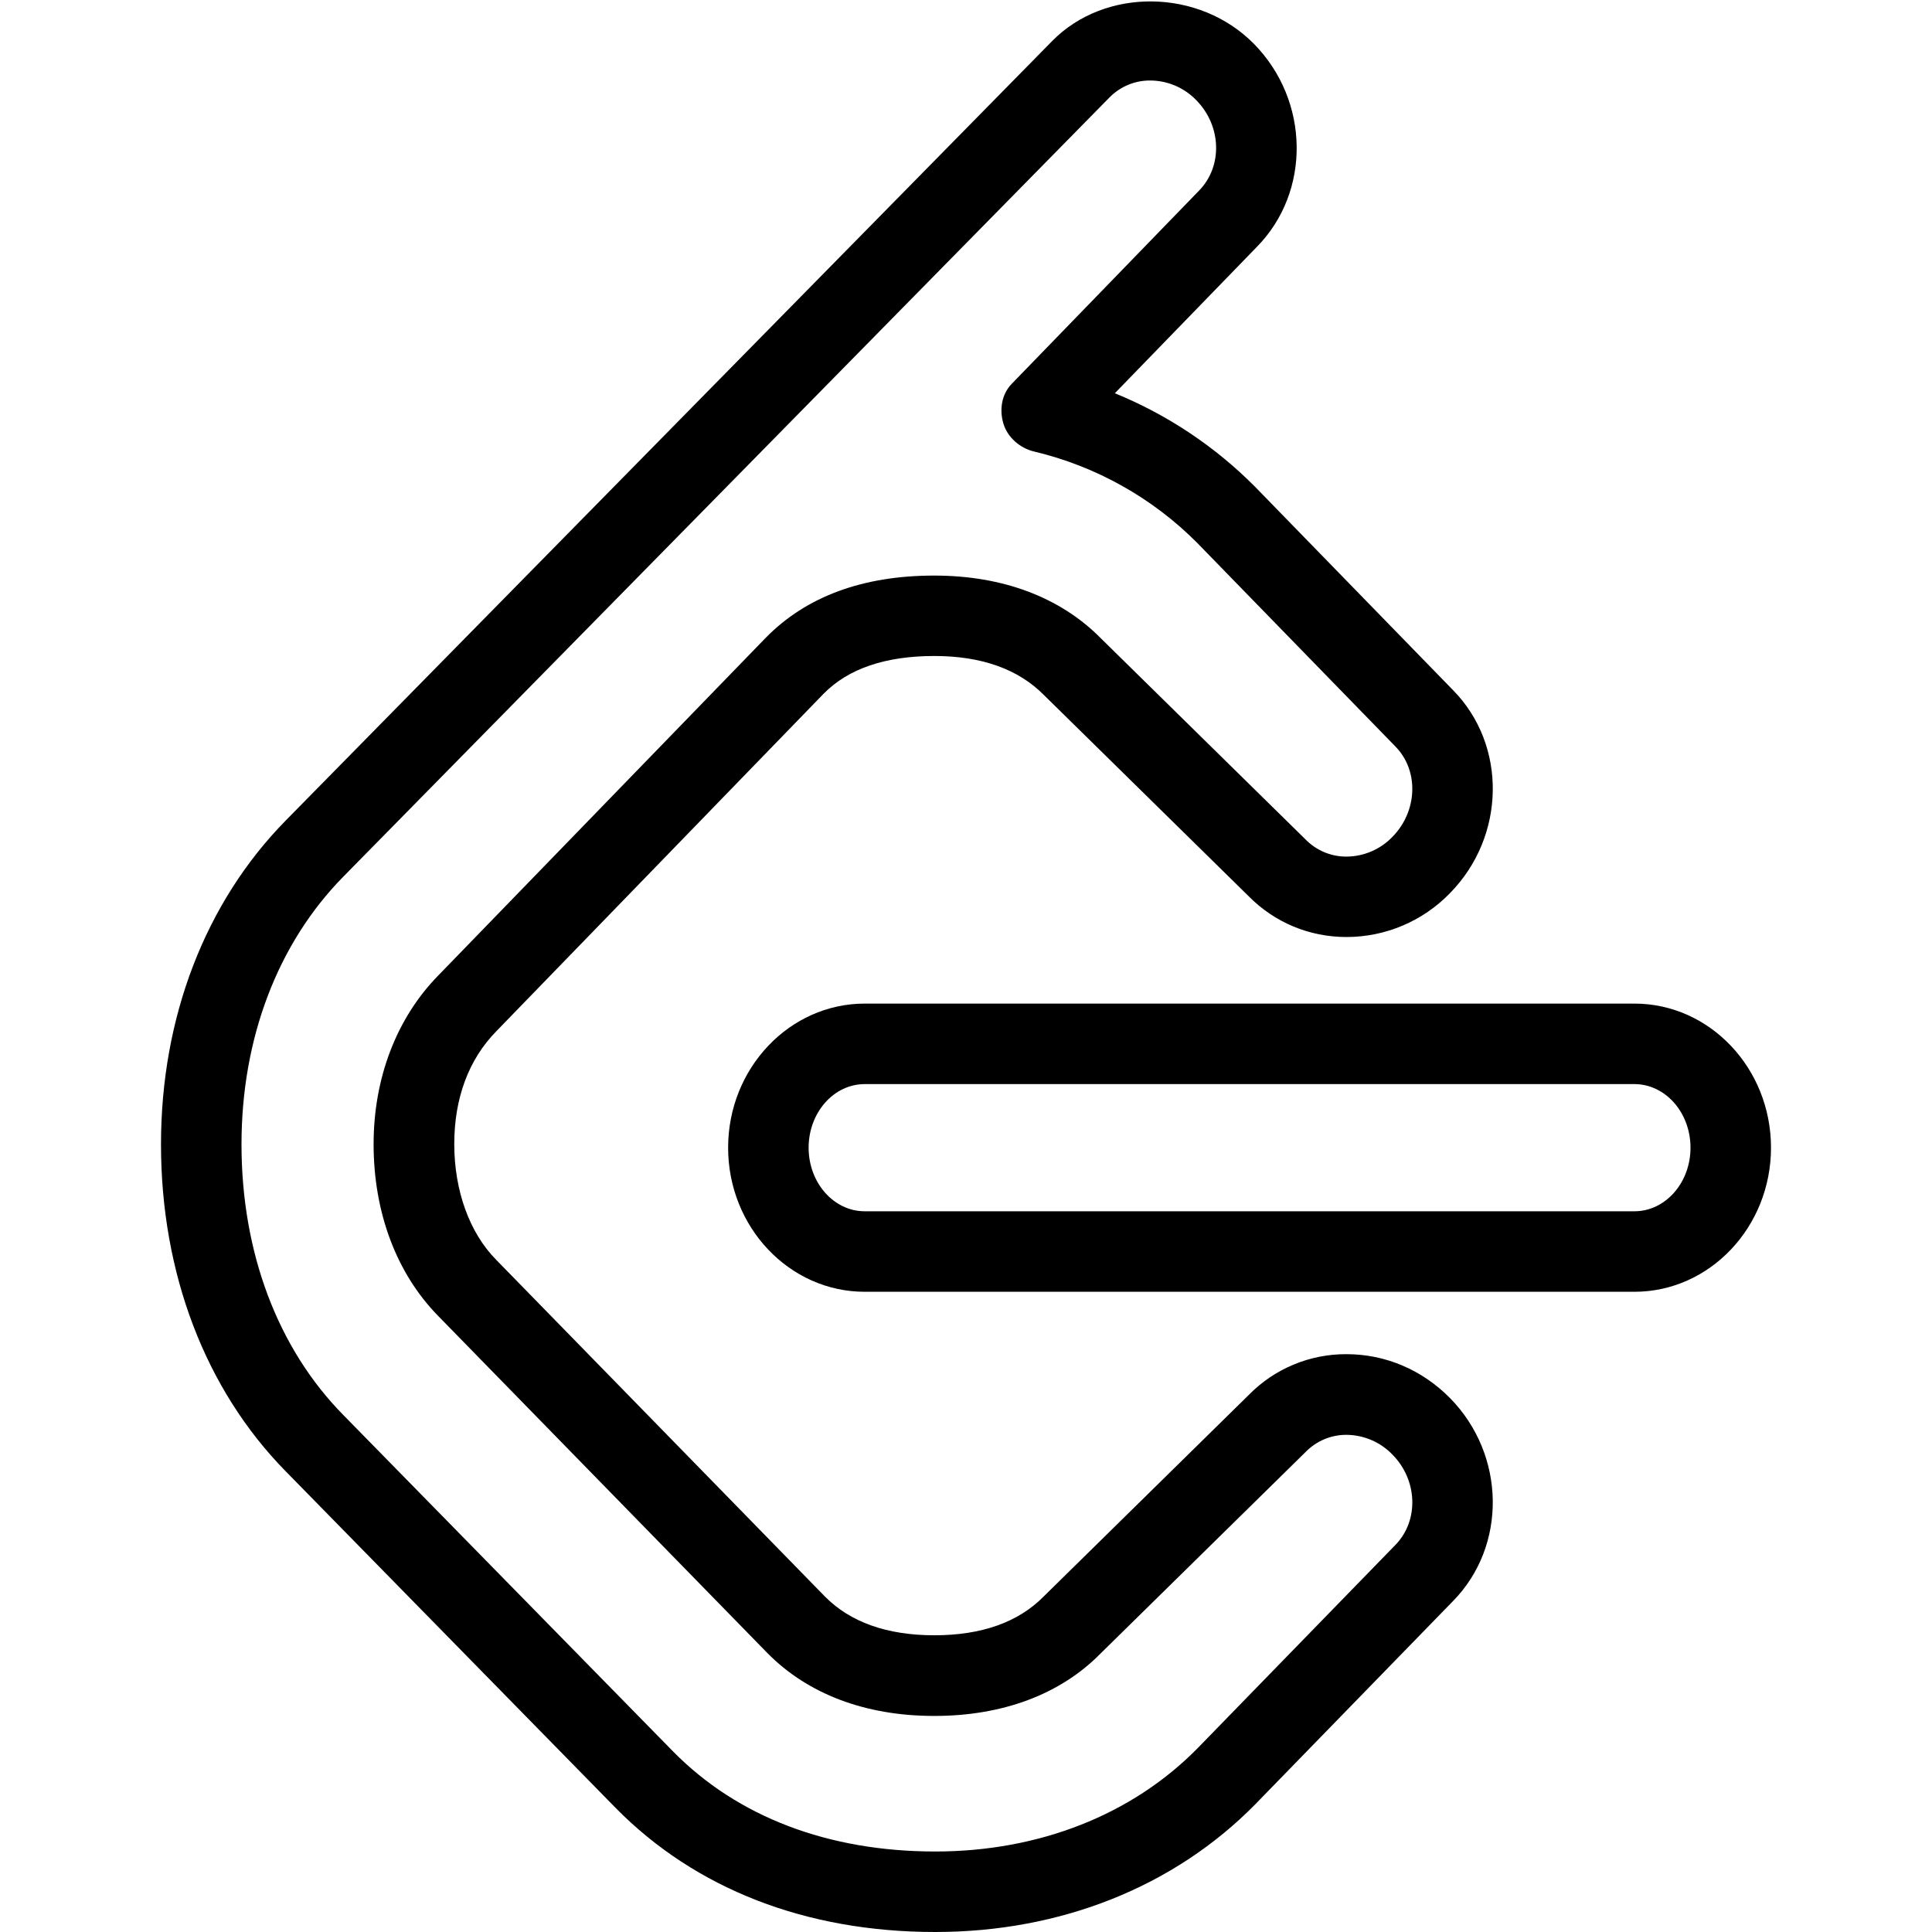
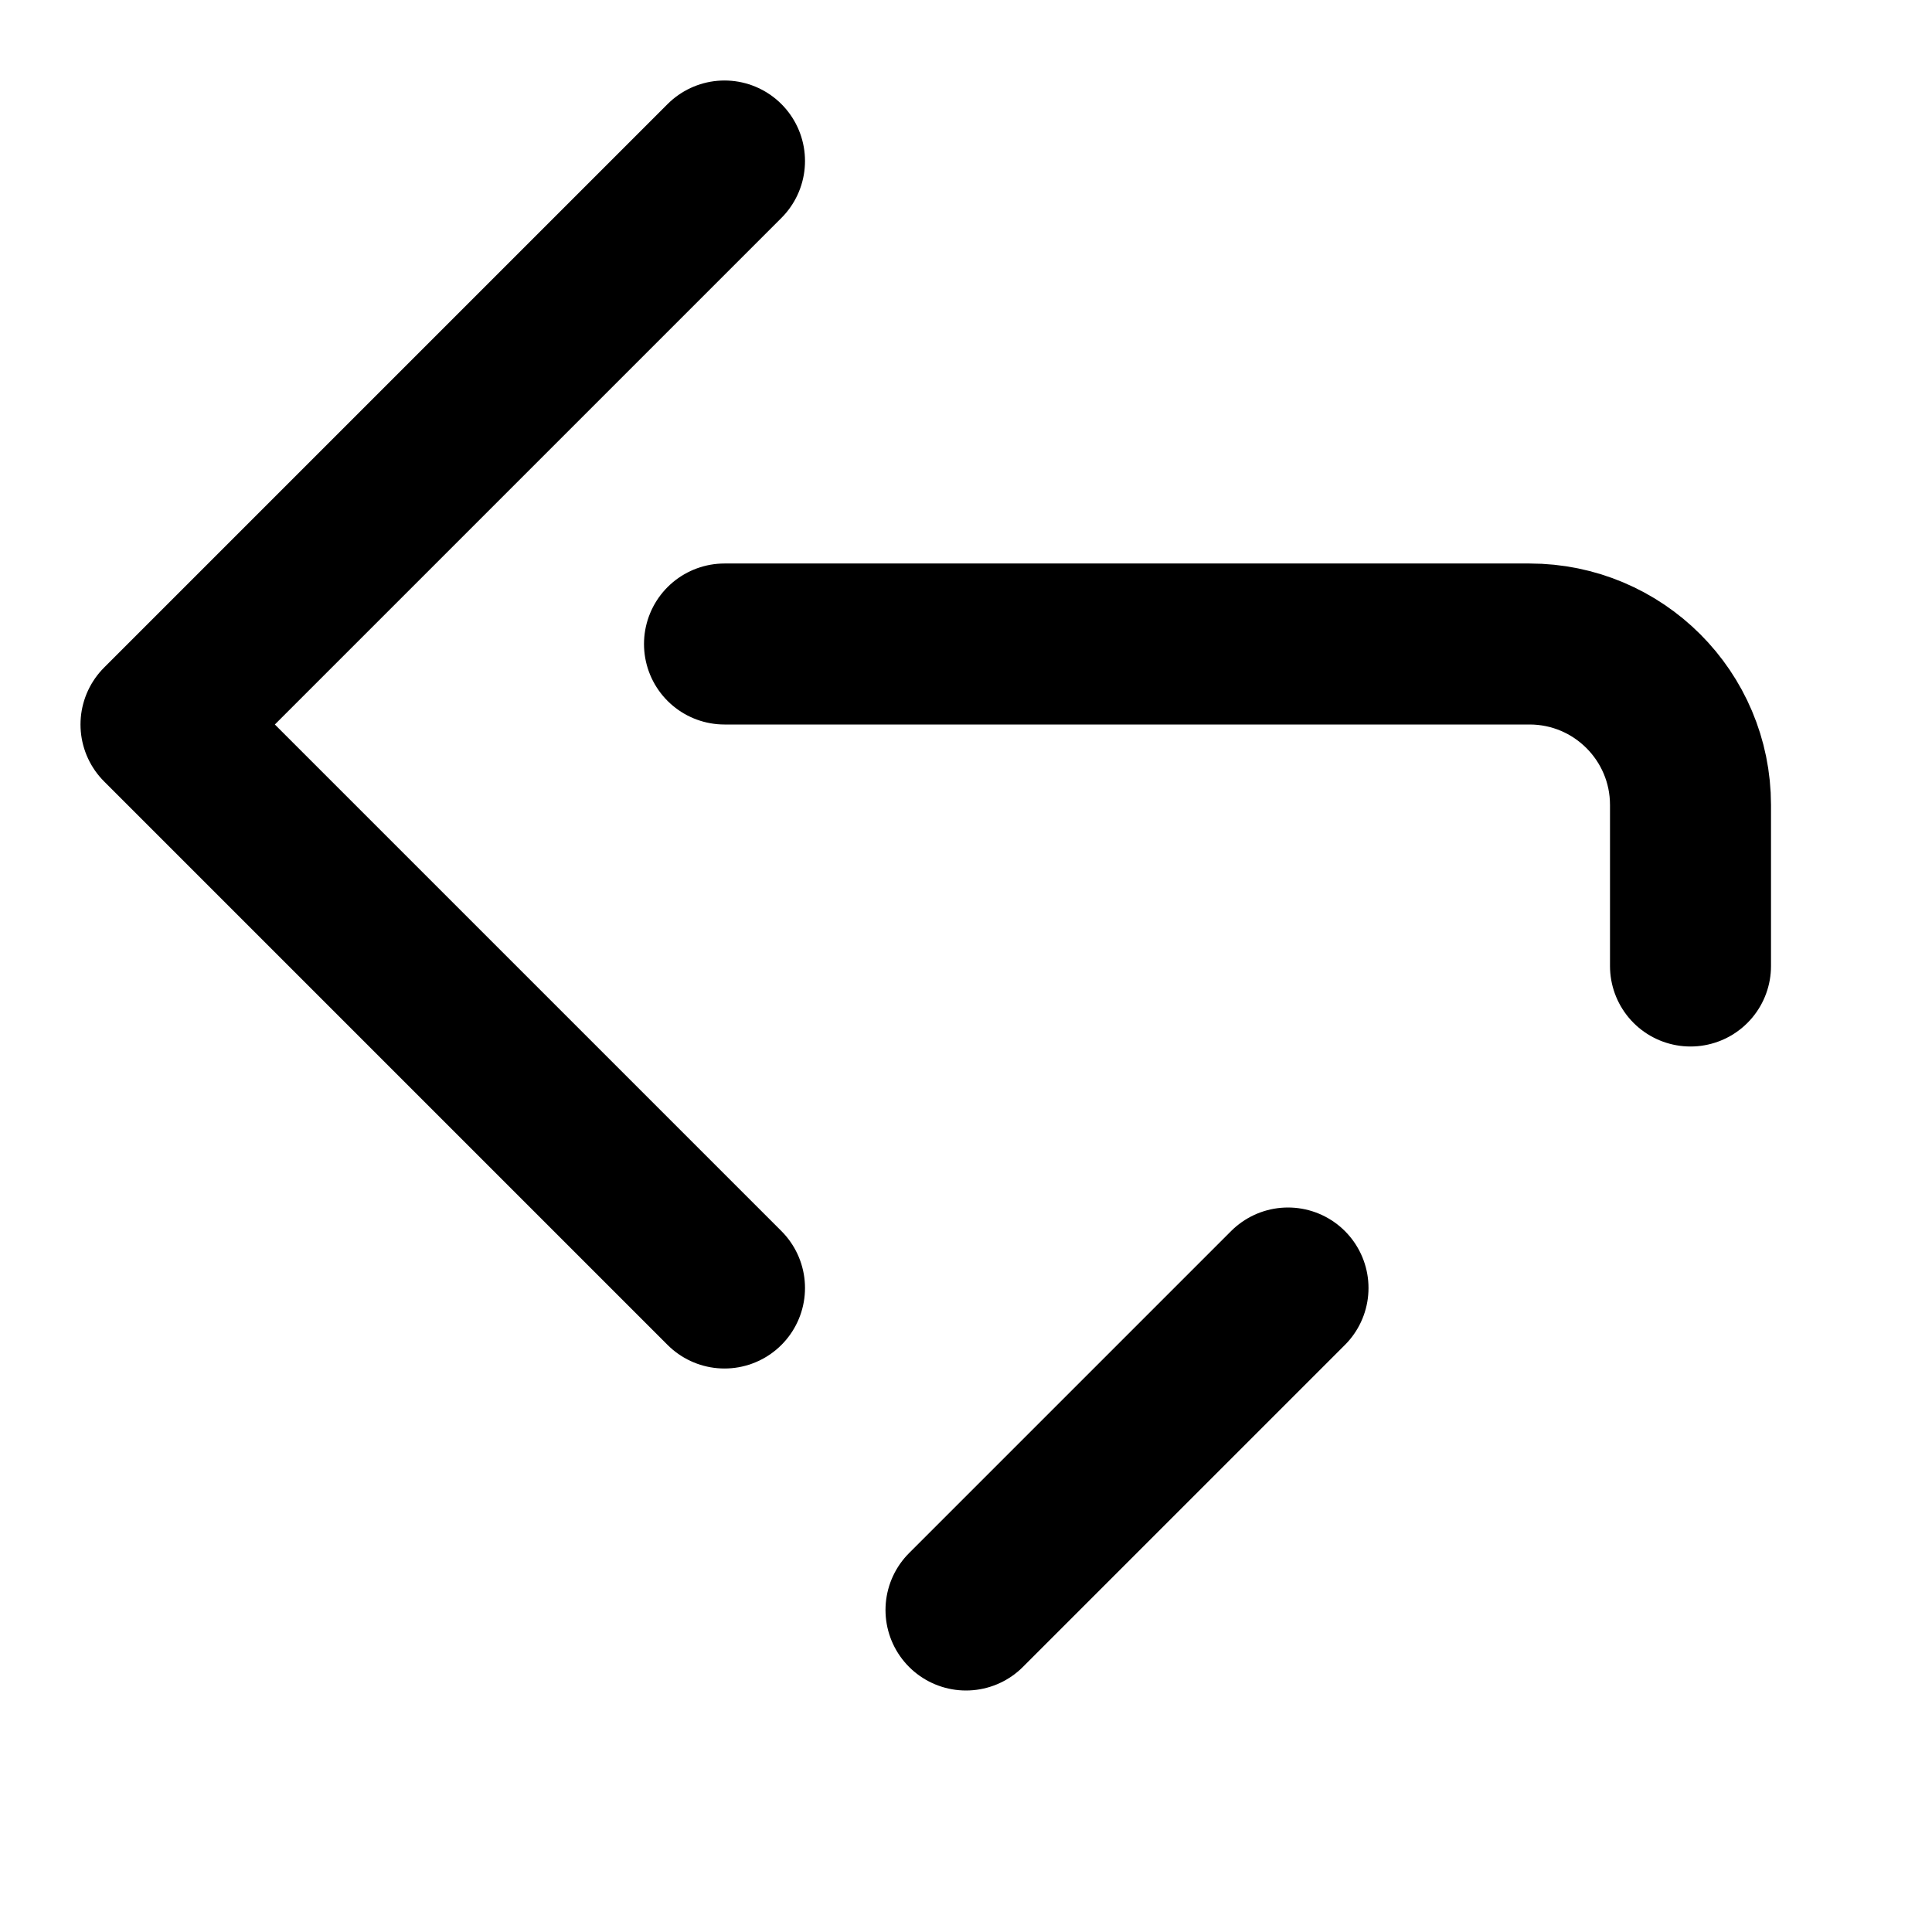
- <svg xmlns="http://www.w3.org/2000/svg" viewBox="0 0 24 24" id="leetcode">
-   <path d="M20.303 16.047h-9.561c-.936 0-1.697-.803-1.697-1.79s.762-1.79 1.697-1.79h9.561c.936 0 1.697.803 1.697 1.79s-.762 1.79-1.697 1.79zm-9.561-2.58c-.385 0-.697.354-.697.79s.312.79.697.79h9.561c.385 0 .697-.354.697-.79s-.312-.79-.697-.79h-9.561z" />
-   <path d="M11.618 24c-1.604 0-2.977-.533-3.97-1.541L3.55 18.278C2.551 17.262 2 15.819 2 14.215c0-1.578.551-3.008 1.552-4.025L13.071.509c.66-.67 1.829-.652 2.506.036.694.706.71 1.839.034 2.524l-1.762 1.816a5.25 5.25 0 0 1 1.739 1.159l2.463 2.53c.672.684.655 1.815-.039 2.521a1.79 1.79 0 0 1-1.284.545c-.464 0-.896-.181-1.219-.509l-2.536-2.492c-.321-.327-.779-.49-1.367-.49-.606 0-1.069.157-1.375.469l-4.067 4.194c-.342.349-.521.831-.521 1.4 0 .577.189 1.101.519 1.436l4.083 4.182c.315.321.774.484 1.362.484s1.045-.163 1.36-.484l2.549-2.505a1.687 1.687 0 0 1 1.209-.503h.002c.483 0 .939.194 1.286.546.693.705.71 1.837.036 2.522l-2.457 2.525C14.586 23.438 13.176 24 11.618 24zM14.29 1a.703.703 0 0 0-.507.21l-9.519 9.681C3.449 11.72 3 12.9 3 14.215c0 1.341.449 2.535 1.265 3.363l.001.001 4.097 4.18C9.162 22.57 10.288 23 11.618 23c1.288 0 2.444-.455 3.258-1.282l2.457-2.525c.295-.301.279-.804-.034-1.122a.801.801 0 0 0-.573-.247h-.001a.703.703 0 0 0-.502.209l-2.549 2.505c-.497.507-1.214.778-2.068.778s-1.572-.271-2.076-.784L5.446 16.35c-.519-.527-.805-1.286-.805-2.136 0-.824.286-1.57.806-2.099l4.067-4.194c.503-.512 1.206-.771 2.091-.771.854 0 1.571.271 2.074.783l2.536 2.492a.705.705 0 0 0 .512.216.798.798 0 0 0 .571-.246c.313-.319.33-.822.037-1.121l-2.461-2.528a4.238 4.238 0 0 0-2.028-1.137c-.175-.041-.331-.176-.382-.349s-.021-.363.104-.492l2.325-2.398c.298-.302.282-.805-.031-1.124A.799.799 0 0 0 14.29 1z" />
+ <svg xmlns="http://www.w3.org/2000/svg" width="24" height="24" viewBox="0 0 24 24" fill="none" stroke="currentColor" stroke-width="2" stroke-linecap="round" stroke-linejoin="round">
+   <path d="M9 2L2 9l7 7" />
+   <path d="M21 12v-2a2 2 0 0 0-2-2H9" />
+   <path d="M16 16l-4 4" />
</svg>
